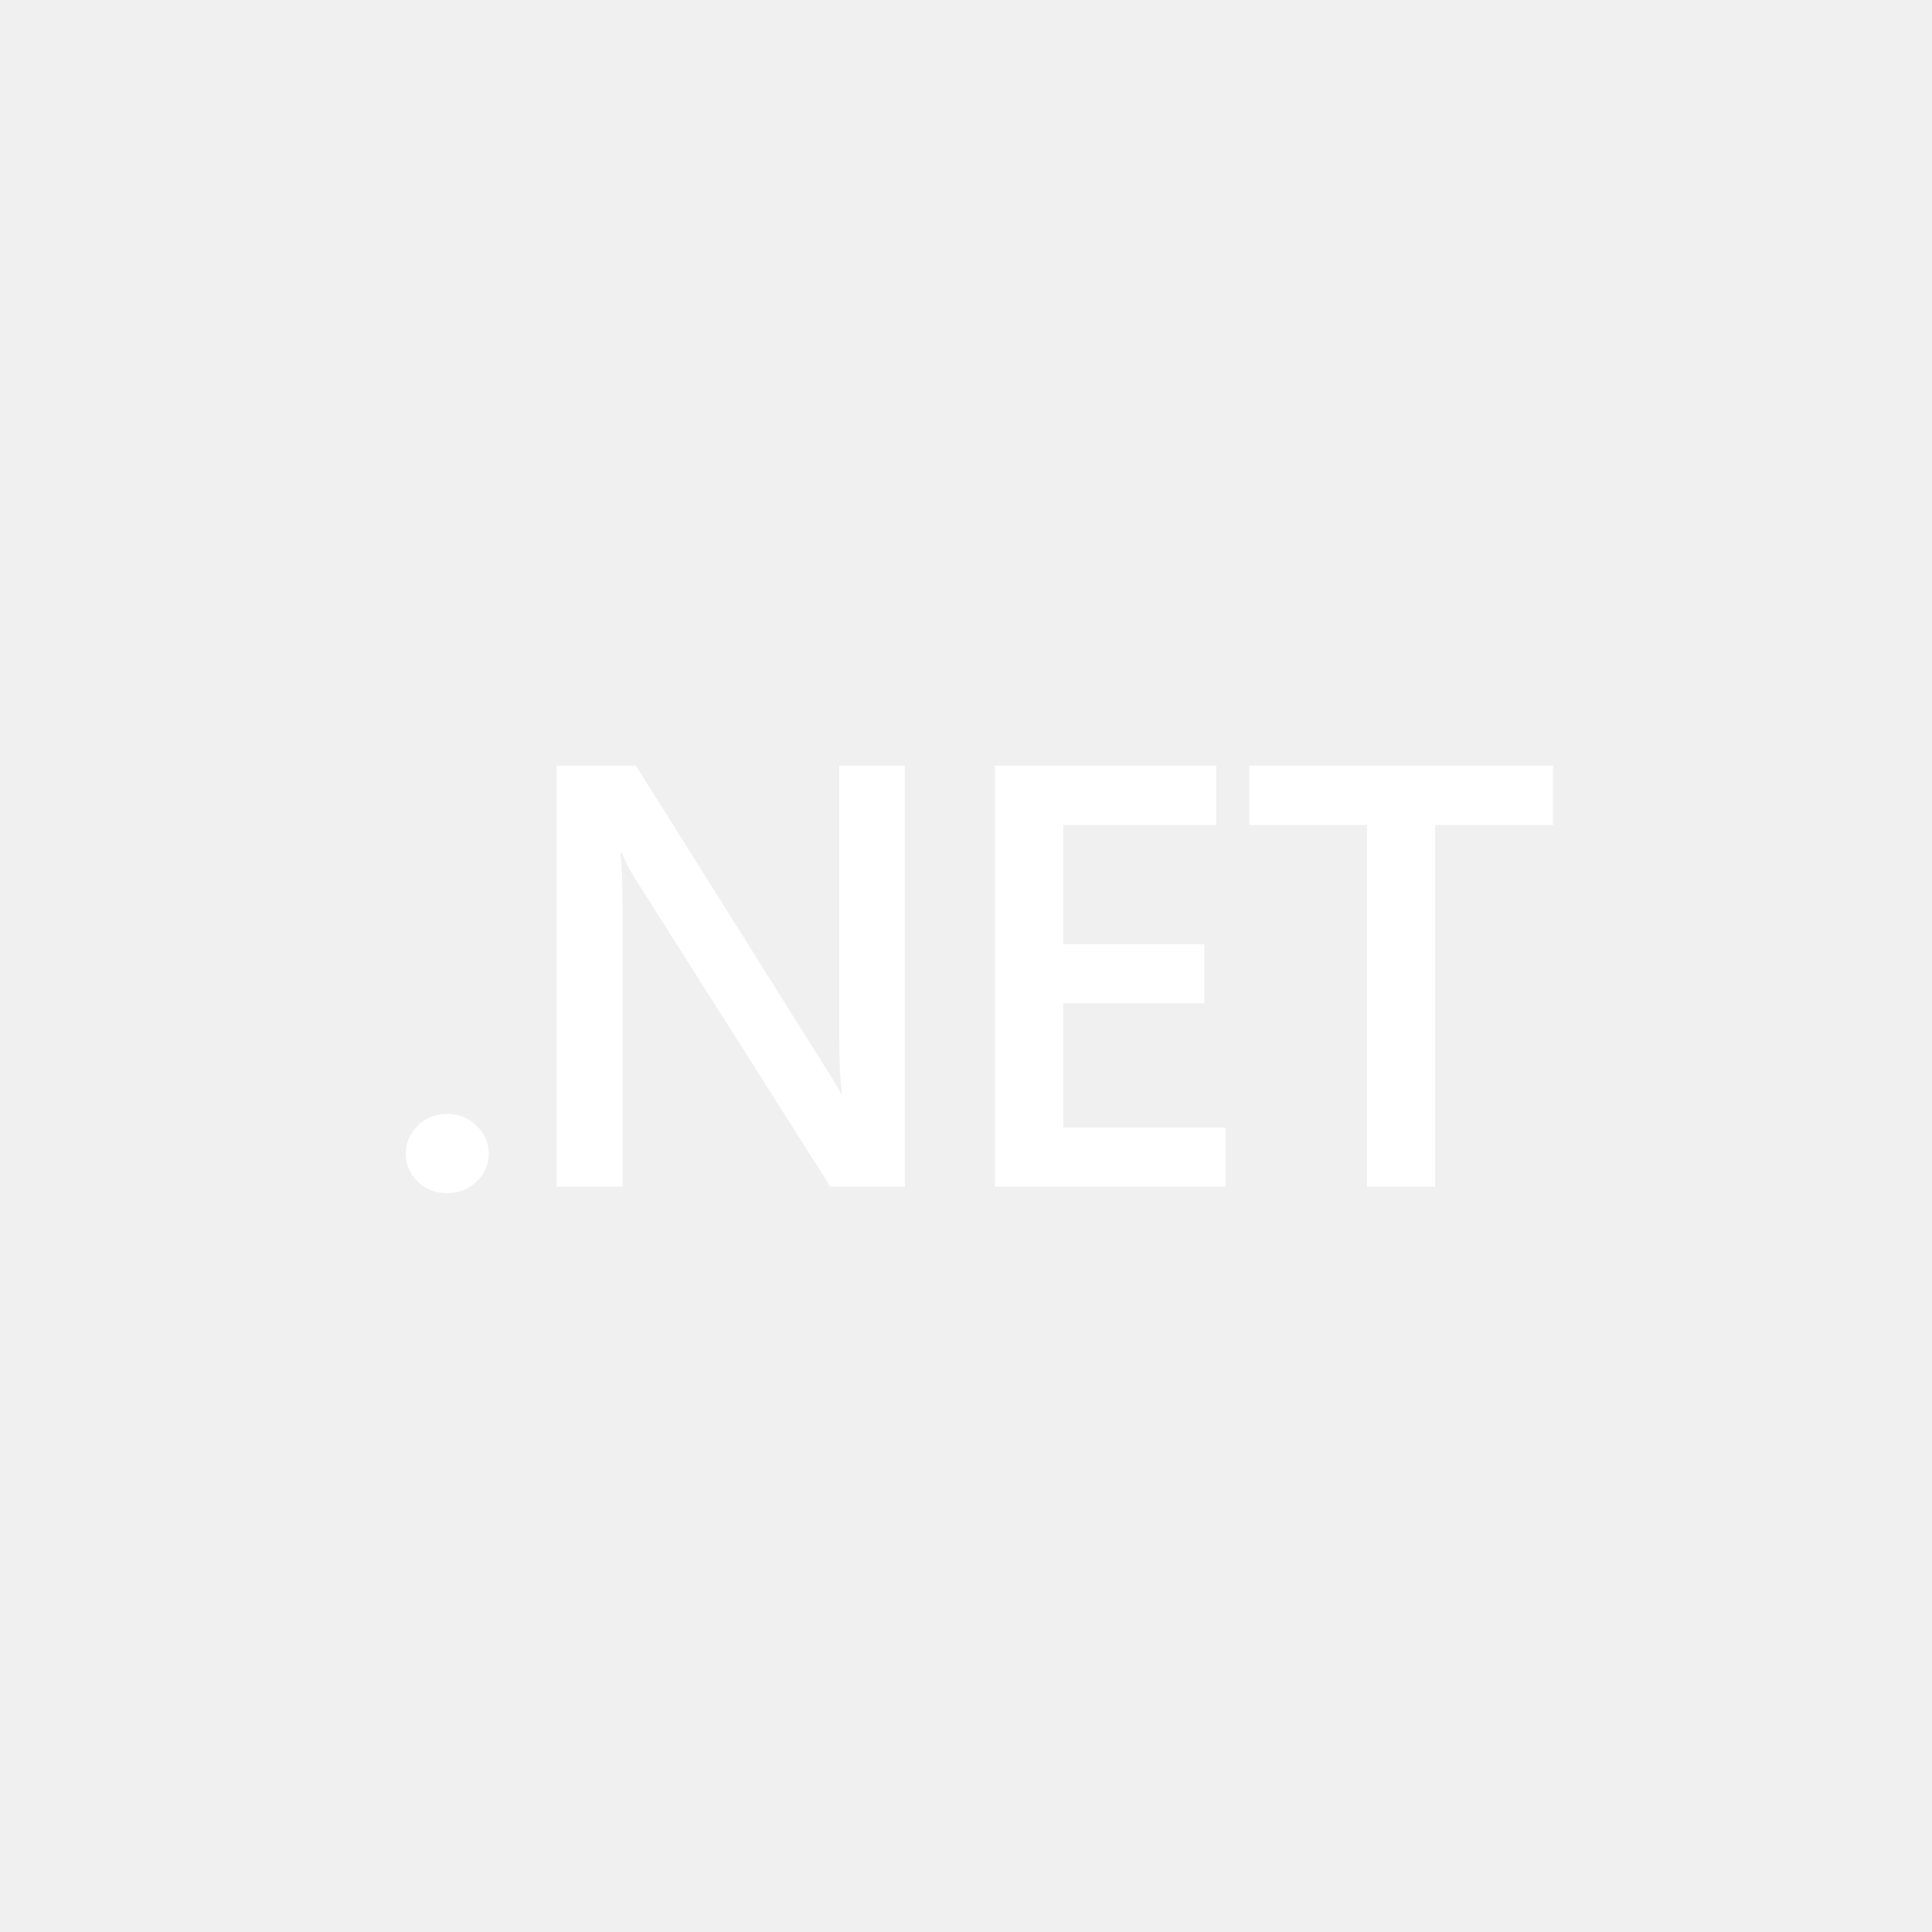
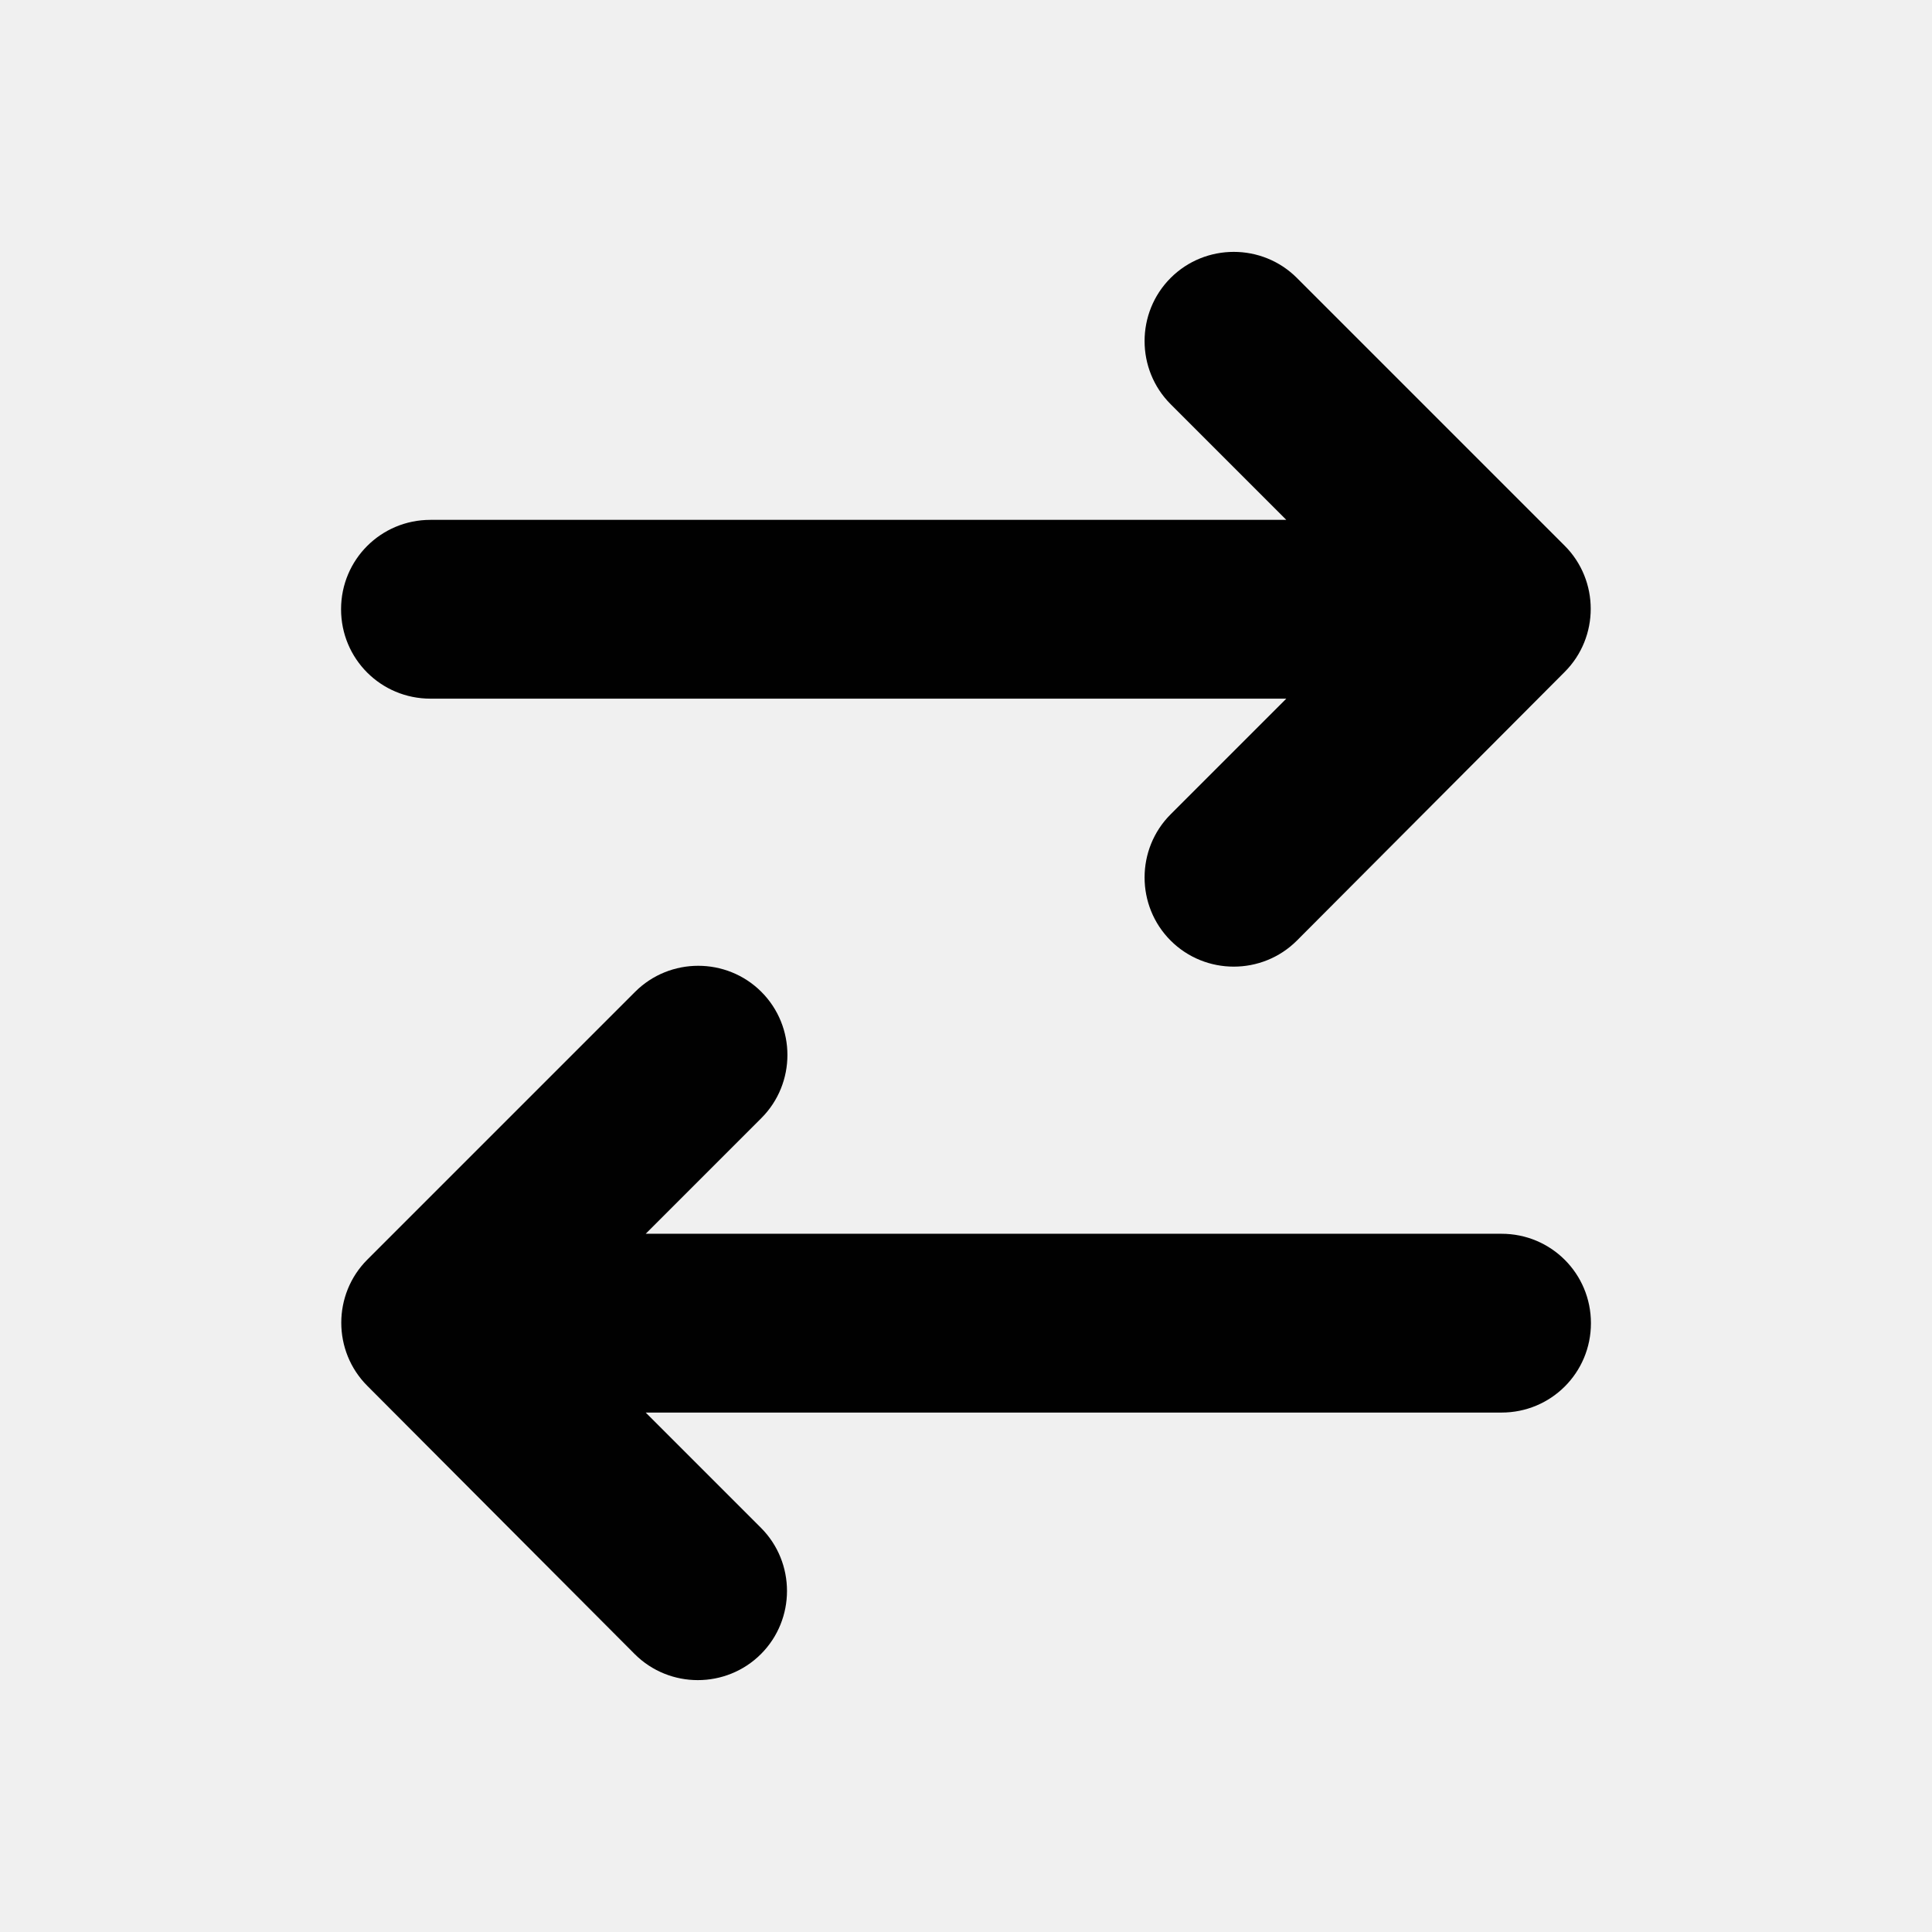
- <svg xmlns="http://www.w3.org/2000/svg" width="456" height="456" viewBox="0 0 456 456" version="1.1" xml:space="preserve" style="fill-rule:evenodd;clip-rule:evenodd;stroke-linejoin:round;stroke-miterlimit:2;">
-   <path d="m 105.5,281.609 c -2.703,0 -5.001,-0.9 -6.893,-2.702 -1.892,-1.848 -2.838,-4.042 -2.838,-6.582 0,-2.587 0.946,-4.804 2.838,-6.652 1.892,-1.848 4.19,-2.772 6.893,-2.772 2.748,0 5.068,0.924 6.96,2.772 1.937,1.848 2.906,4.064 2.906,6.652 0,2.54 -0.968,4.734 -2.906,6.582 -1.892,1.802 -4.212,2.702 -6.96,2.702 z" style="fill:#ffffff;fill-rule:nonzero;stroke-width:0.838" />
-   <path d="M 213.561,280.084 H 195.99 L 149.7,207.054 c -1.171,-1.848 -2.14,-3.765 -2.906,-5.751 h -0.406 c 0.361,2.125 0.541,6.675 0.541,13.65 v 65.132 h -15.543 v -99.36 h 18.719 l 44.737,71.298 c 1.892,2.957 3.109,4.989 3.649,6.098 h 0.27 c -0.45,-2.632 -0.676,-7.09 -0.676,-13.373 v -64.023 h 15.476 z" style="fill:#ffffff;fill-rule:nonzero;stroke-width:0.838" />
-   <path d="m 289.251,280.084 h -54.401 v -99.36 h 52.238 v 13.997 h -36.154 v 28.131 h 33.316 v 13.927 h -33.316 v 29.378 h 38.316 z" style="fill:#ffffff;fill-rule:nonzero;stroke-width:0.838" />
-   <path d="M 366.565,194.721 H 338.722 v 85.363 h -16.084 v -85.363 h -27.775 v -13.997 h 71.701 z" style="fill:#ffffff;fill-rule:nonzero;stroke-width:0.838" />
+ <svg xmlns="http://www.w3.org/2000/svg" version="1.1" id="Layer_1" x="0px" y="0px" viewBox="0 0 456 456" style="enable-background:new 0 0 456 456;" xml:space="preserve">
+   <style type="text/css">
+ 	.st0{fill:#010101;}
+ </style>
+   <path class="st0" d="M369.3,158.6c8.2-8.2,8.2-21.6,0-29.8l-63.2-63.2c-8.2-8.2-21.6-8.2-29.8,0s-8.2,21.6,0,29.8l27.3,27.3h-202  c-11.7,0-21.1,9.4-21.1,21.1c0,11.7,9.4,21.1,21.1,21.1h202l-27.3,27.3c-8.2,8.2-8.2,21.6,0,29.8c8.2,8.2,21.6,8.2,29.8,0  L369.3,158.6L369.3,158.6z M149.8,390.4c8.2,8.2,21.6,8.2,29.8,0c8.2-8.2,8.2-21.6,0-29.8l-27.2-27.2h202c11.7,0,21.1-9.4,21.1-21.1  c0-11.7-9.4-21.1-21.1-21.1h-202l27.3-27.3c8.2-8.2,8.2-21.6,0-29.8c-8.2-8.2-21.6-8.2-29.8,0l-63.2,63.2c-8.2,8.2-8.2,21.6,0,29.8  L149.8,390.4L149.8,390.4z" />
</svg>
